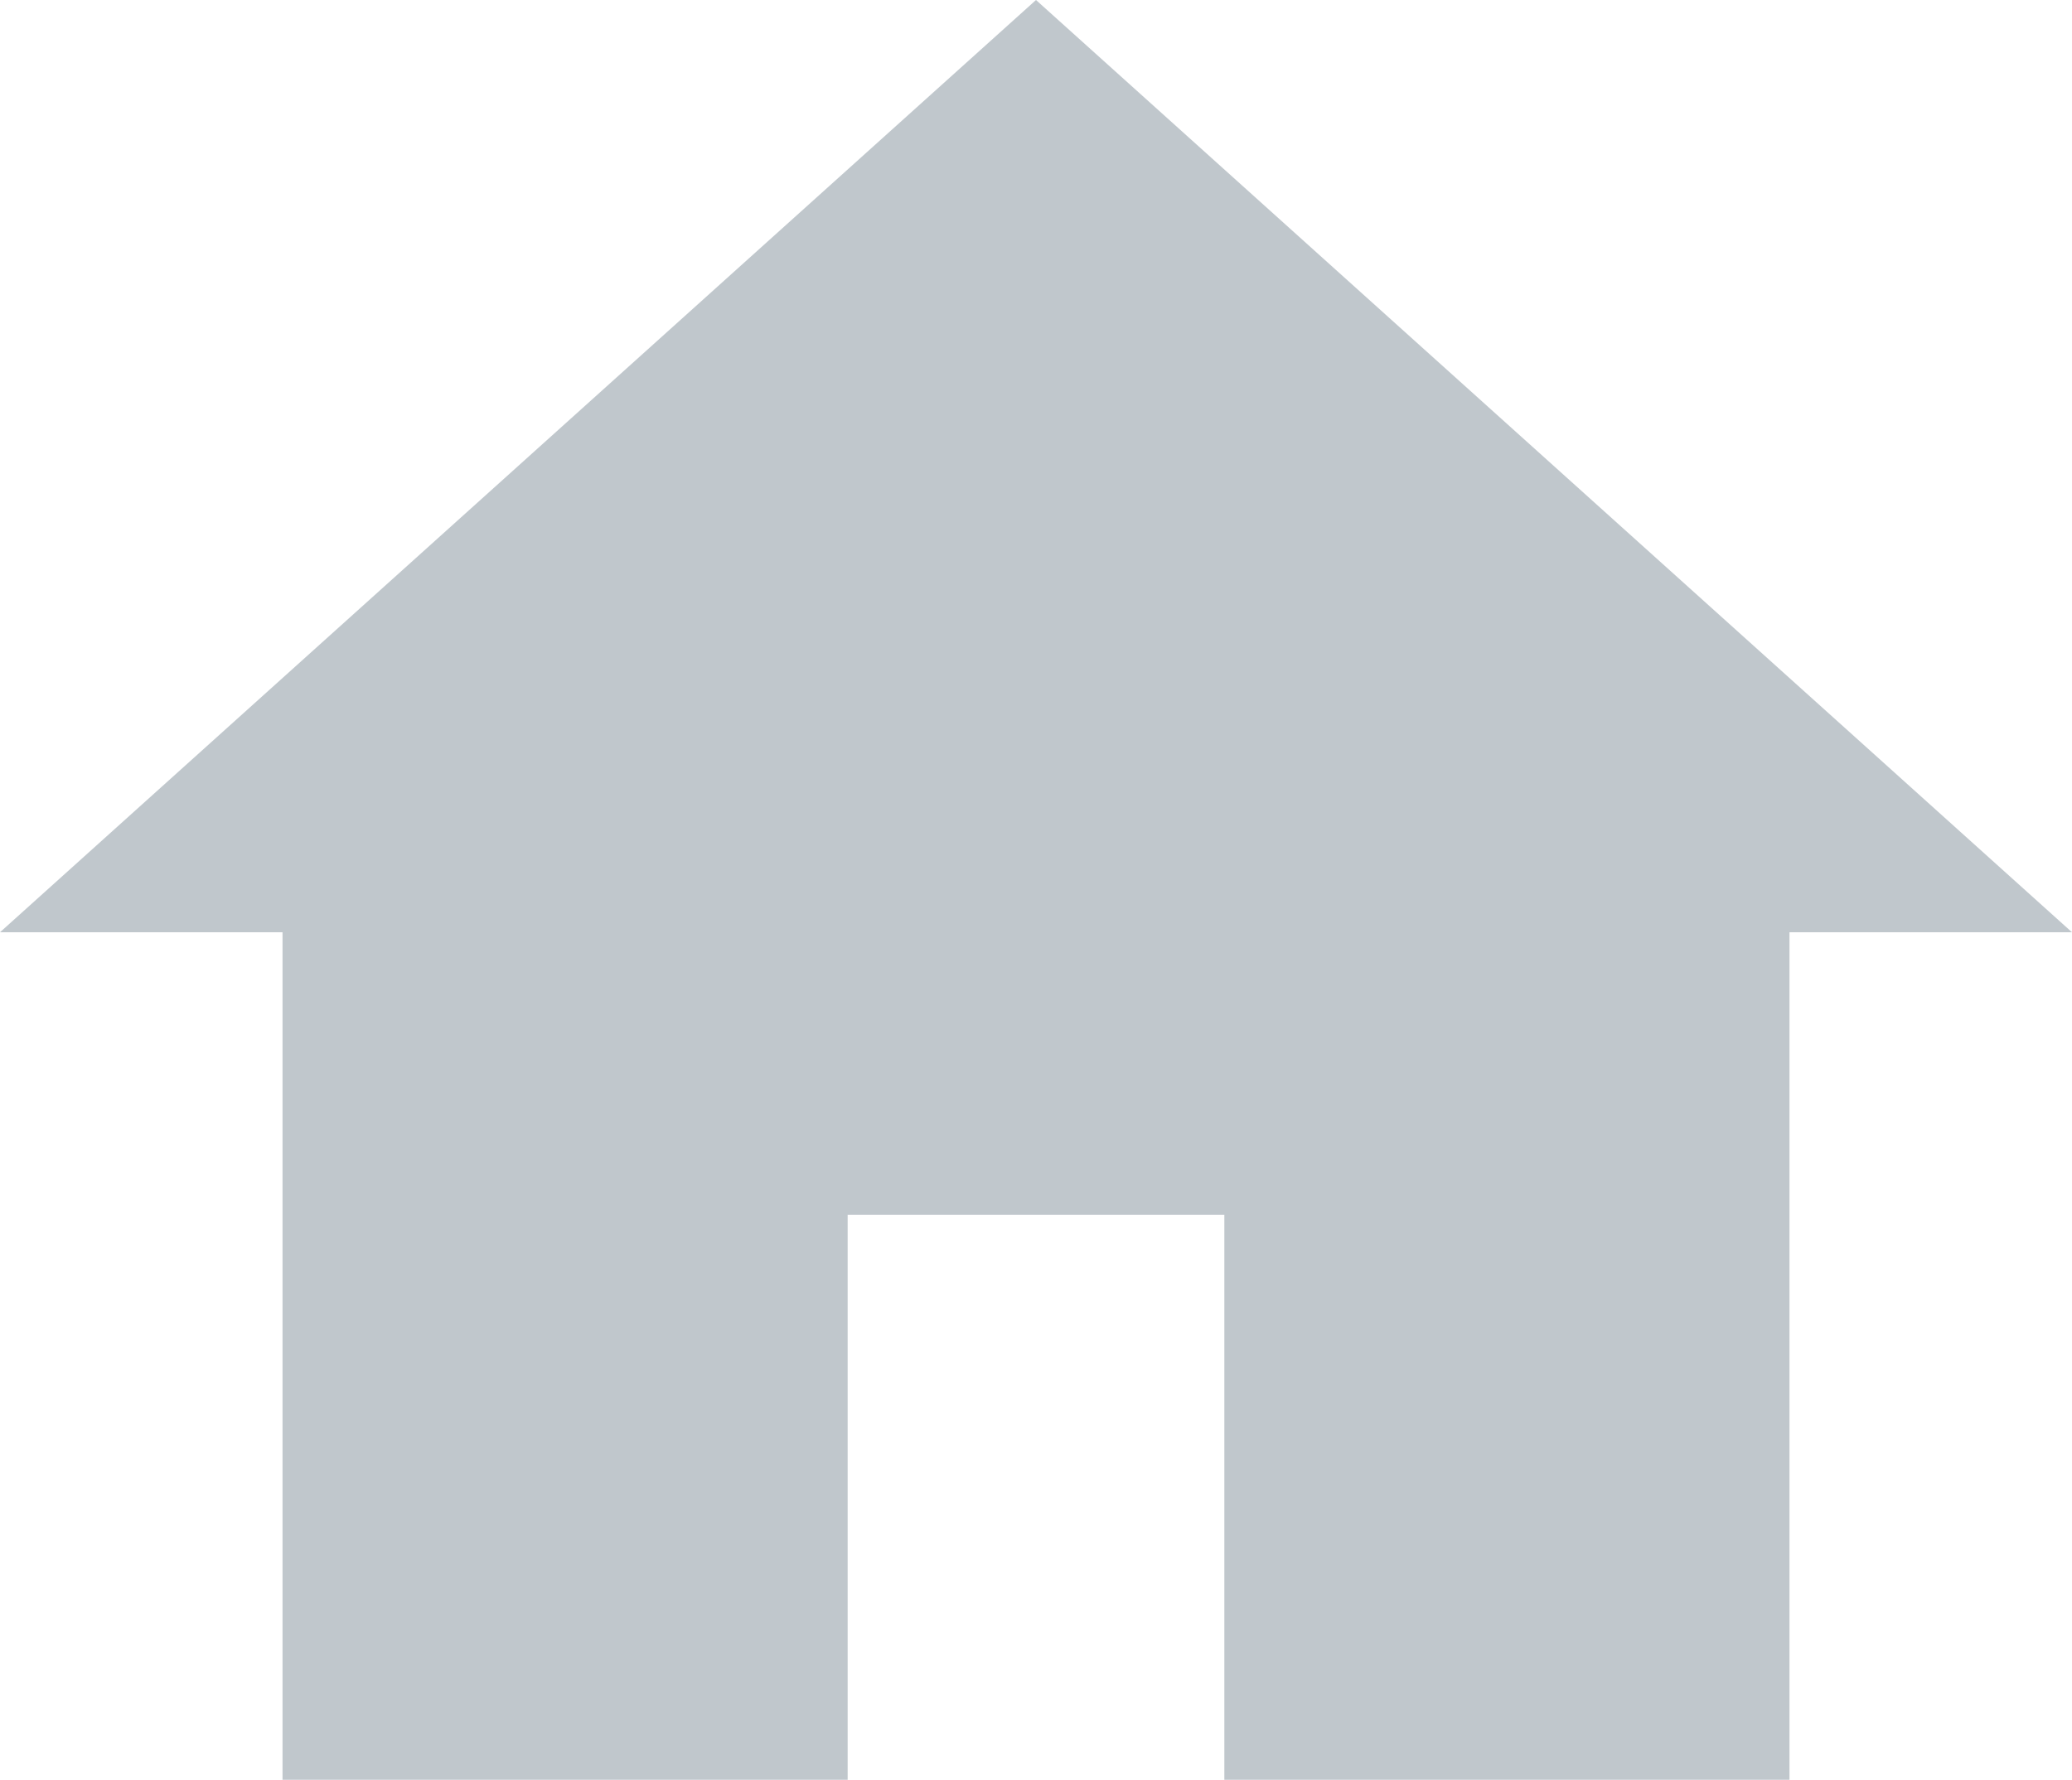
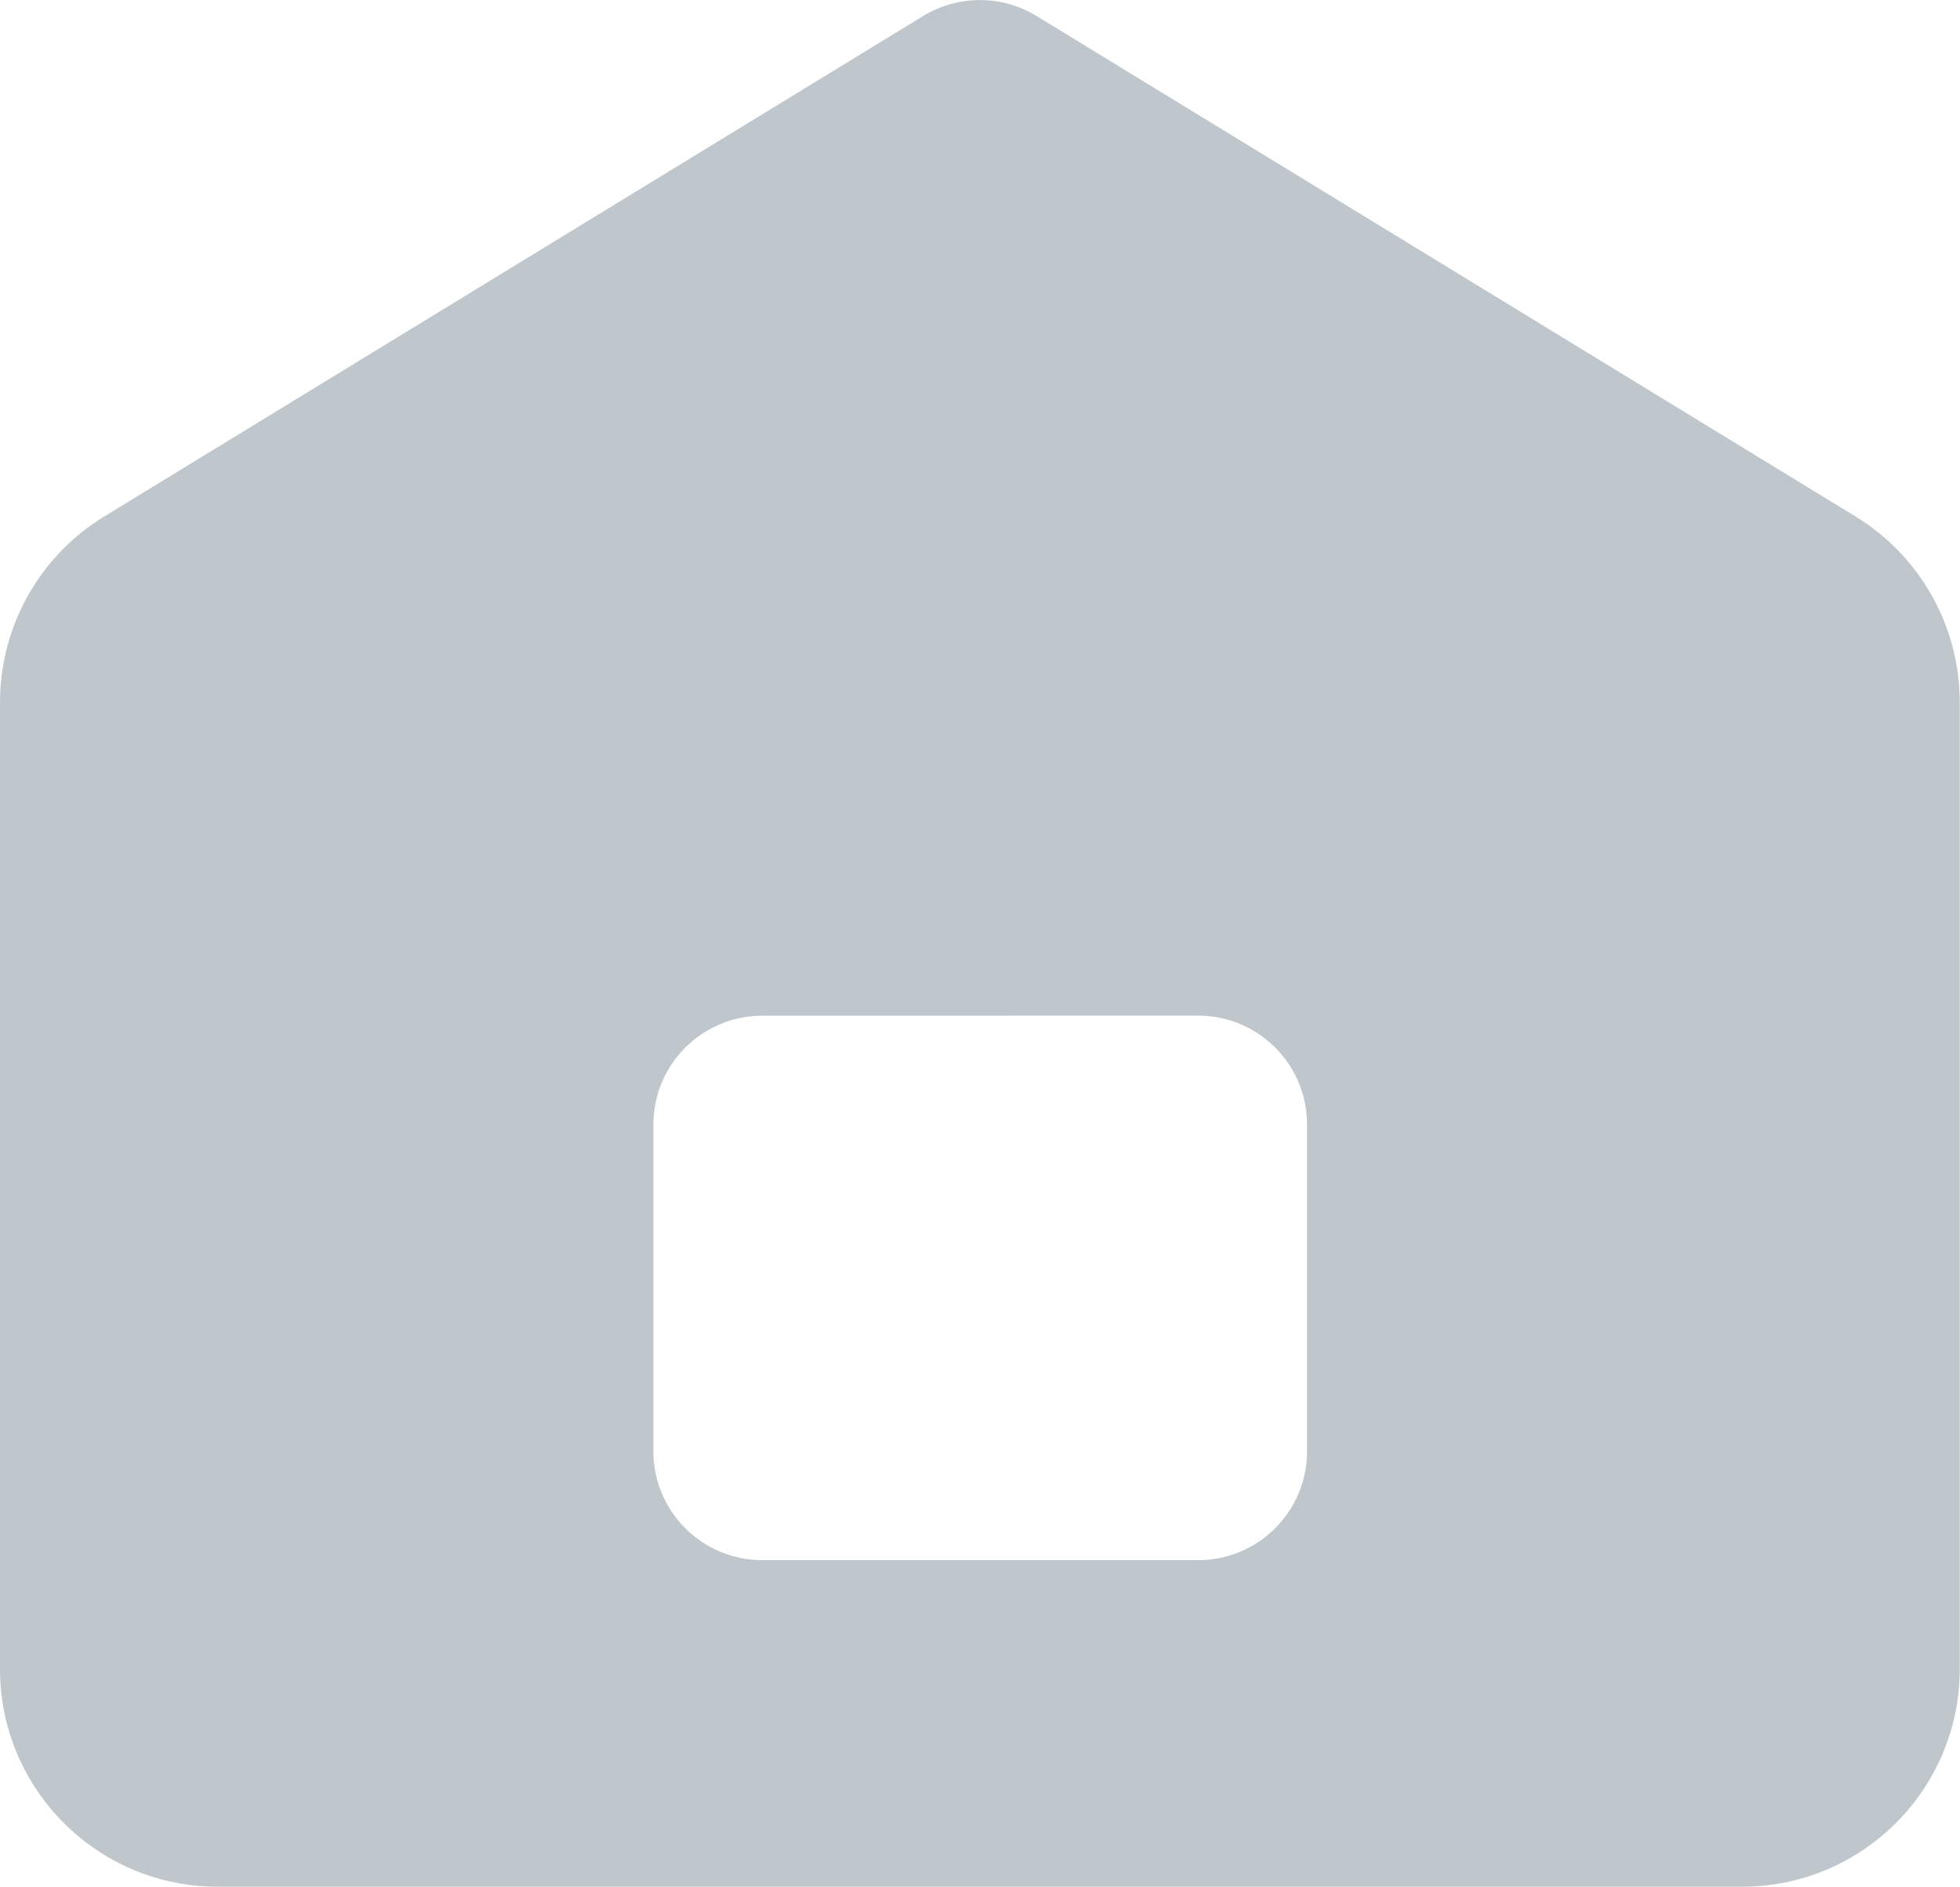
- <svg xmlns="http://www.w3.org/2000/svg" width="20" height="17.182" viewBox="0 0 20 17.182">
-   <path id="icons8-home" d="M11,2.1l-10,9H3.727v8.182H9.182V13.827h3.636v5.455h5.455V11.1H21Z" transform="translate(-1 -2.1)" fill="#c0c7cc" />
+ <svg xmlns="http://www.w3.org/2000/svg" width="22.738" height="21.889" viewBox="0 0 22.738 21.889">
+   <g transform="translate(-56 -815.72)">
+     <path d="M7.209,13.336l9.5-5.806a1.263,1.263,0,0,1,1.317,0l9.5,5.806a2.526,2.526,0,0,1,1.209,2.156V26.707a2.526,2.526,0,0,1-2.526,2.526H8.526A2.526,2.526,0,0,1,6,26.707V15.491A2.526,2.526,0,0,1,7.209,13.336Zm7.634,5.792a1.263,1.263,0,0,0-1.263,1.263v3.79a1.263,1.263,0,0,0,1.263,1.263H19.9a1.263,1.263,0,0,0,1.263-1.263v-3.79A1.263,1.263,0,0,0,19.9,19.127Z" transform="translate(50 808.376)" fill="#c0c7cc" fill-rule="evenodd" />
+   </g>
</svg>
